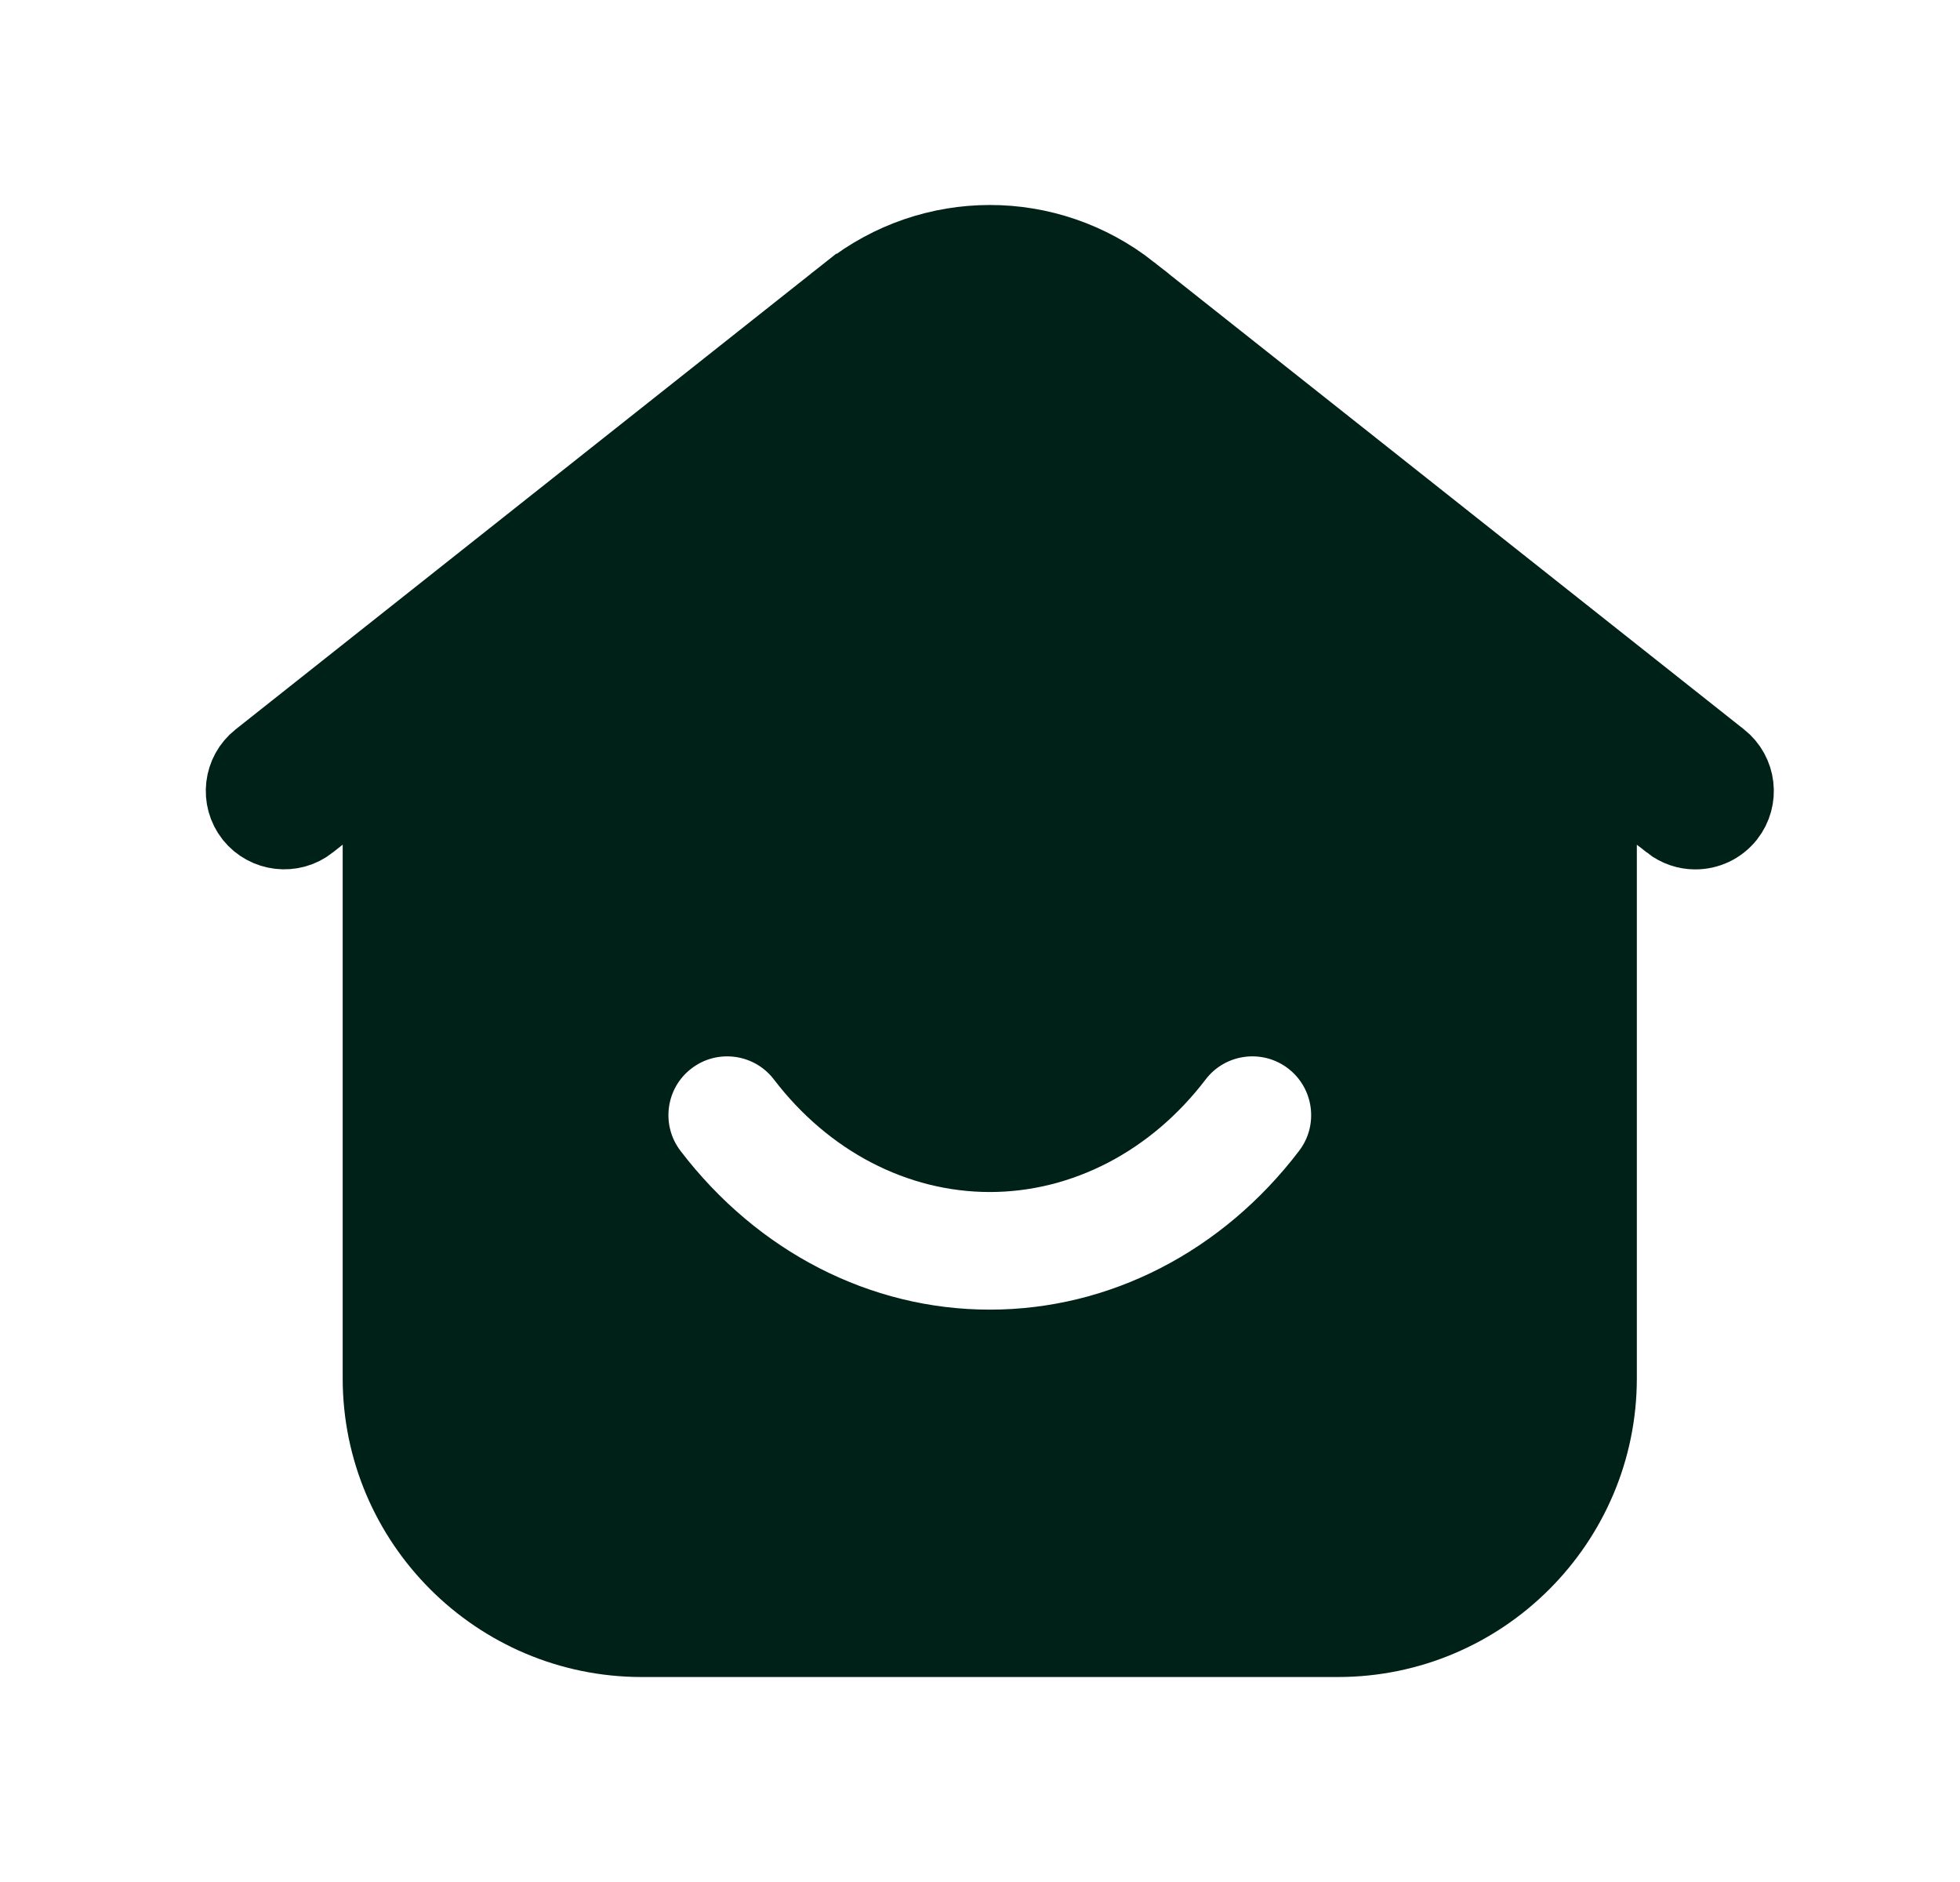
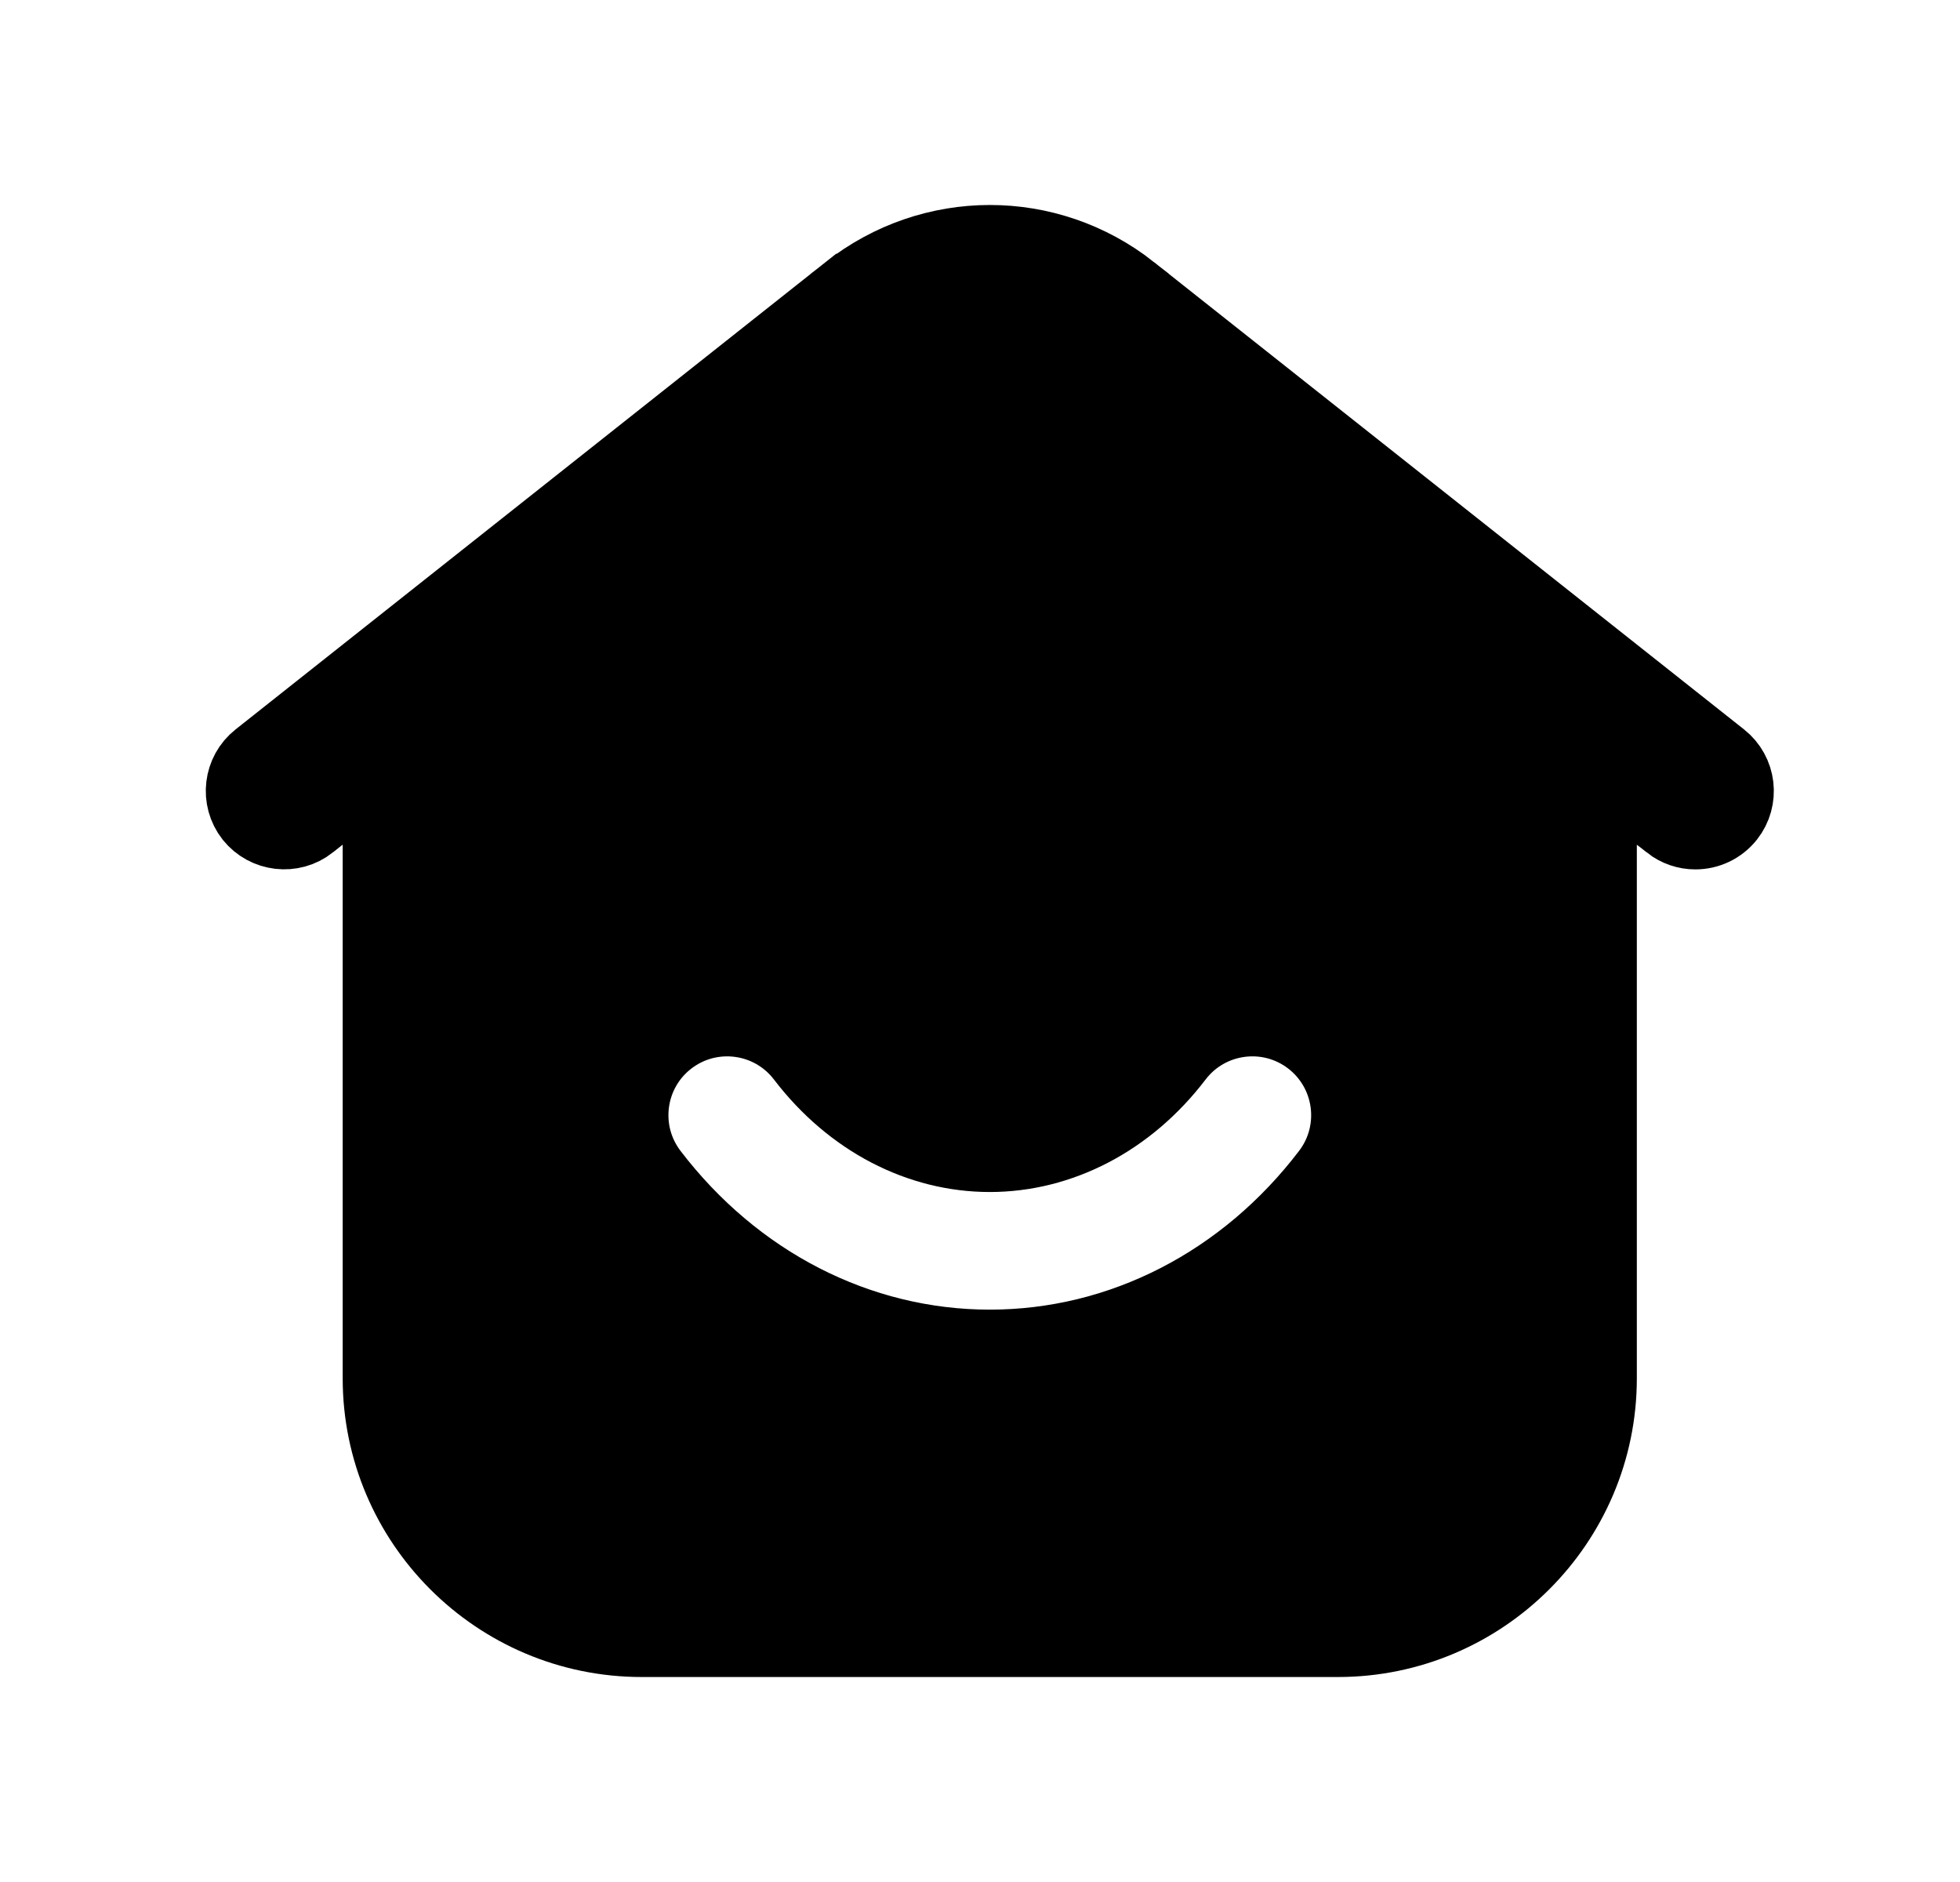
<svg xmlns="http://www.w3.org/2000/svg" width="25" height="24" viewBox="0 0 25 24" fill="none">
-   <path d="M16.968 14.979L16.968 14.979C17.387 14.429 17.28 13.646 16.732 13.227C16.183 12.809 15.399 12.914 14.98 13.463C14.37 14.263 13.508 14.701 12.625 14.701C11.742 14.701 10.881 14.263 10.27 13.464C9.851 12.914 9.066 12.809 8.518 13.227C7.968 13.646 7.864 14.431 8.282 14.979L8.282 14.979C9.352 16.381 10.933 17.201 12.625 17.201C14.319 17.201 15.9 16.381 16.968 14.979ZM4.061 10.379L3.936 10.478C3.935 10.479 3.935 10.479 3.935 10.479C3.72 10.649 3.405 10.613 3.232 10.397C3.061 10.179 3.099 9.865 3.315 9.694C3.315 9.694 3.315 9.694 3.315 9.694L10.839 3.736C10.84 3.736 10.84 3.736 10.84 3.735C11.893 2.908 13.358 2.907 14.408 3.733C14.408 3.733 14.408 3.733 14.408 3.734L21.935 9.694C21.935 9.694 21.935 9.694 21.935 9.694C22.152 9.865 22.189 10.18 22.018 10.397C21.918 10.522 21.773 10.587 21.624 10.587C21.516 10.587 21.408 10.552 21.314 10.479C21.314 10.478 21.314 10.478 21.314 10.478L21.189 10.379L20.378 9.736V10.771V17.577C20.378 19.4 18.892 20.886 17.065 20.886H8.185C6.358 20.886 4.871 19.4 4.871 17.577V10.771V9.736L4.061 10.379Z" fill="#002118" stroke="#002118" />
+   <path d="M16.968 14.979L16.968 14.979C17.387 14.429 17.28 13.646 16.732 13.227C16.183 12.809 15.399 12.914 14.98 13.463C14.37 14.263 13.508 14.701 12.625 14.701C11.742 14.701 10.881 14.263 10.27 13.464C9.851 12.914 9.066 12.809 8.518 13.227C7.968 13.646 7.864 14.431 8.282 14.979L8.282 14.979C9.352 16.381 10.933 17.201 12.625 17.201C14.319 17.201 15.9 16.381 16.968 14.979ZM4.061 10.379L3.936 10.478C3.935 10.479 3.935 10.479 3.935 10.479C3.72 10.649 3.405 10.613 3.232 10.397C3.061 10.179 3.099 9.865 3.315 9.694C3.315 9.694 3.315 9.694 3.315 9.694L10.839 3.736C10.84 3.736 10.84 3.736 10.84 3.735C11.893 2.908 13.358 2.907 14.408 3.733C14.408 3.733 14.408 3.733 14.408 3.734L21.935 9.694C21.935 9.694 21.935 9.694 21.935 9.694C22.152 9.865 22.189 10.18 22.018 10.397C21.918 10.522 21.773 10.587 21.624 10.587C21.516 10.587 21.408 10.552 21.314 10.479C21.314 10.478 21.314 10.478 21.314 10.478L21.189 10.379L20.378 9.736V10.771V17.577C20.378 19.4 18.892 20.886 17.065 20.886H8.185C6.358 20.886 4.871 19.4 4.871 17.577V10.771V9.736L4.061 10.379Z" fill="currentColor" stroke="currentColor" />
</svg>
